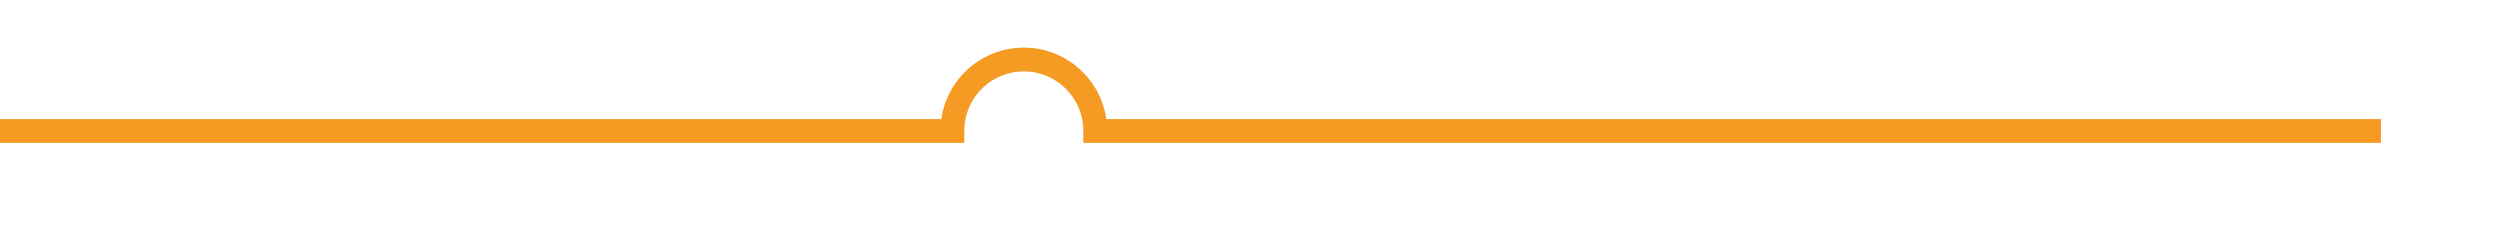
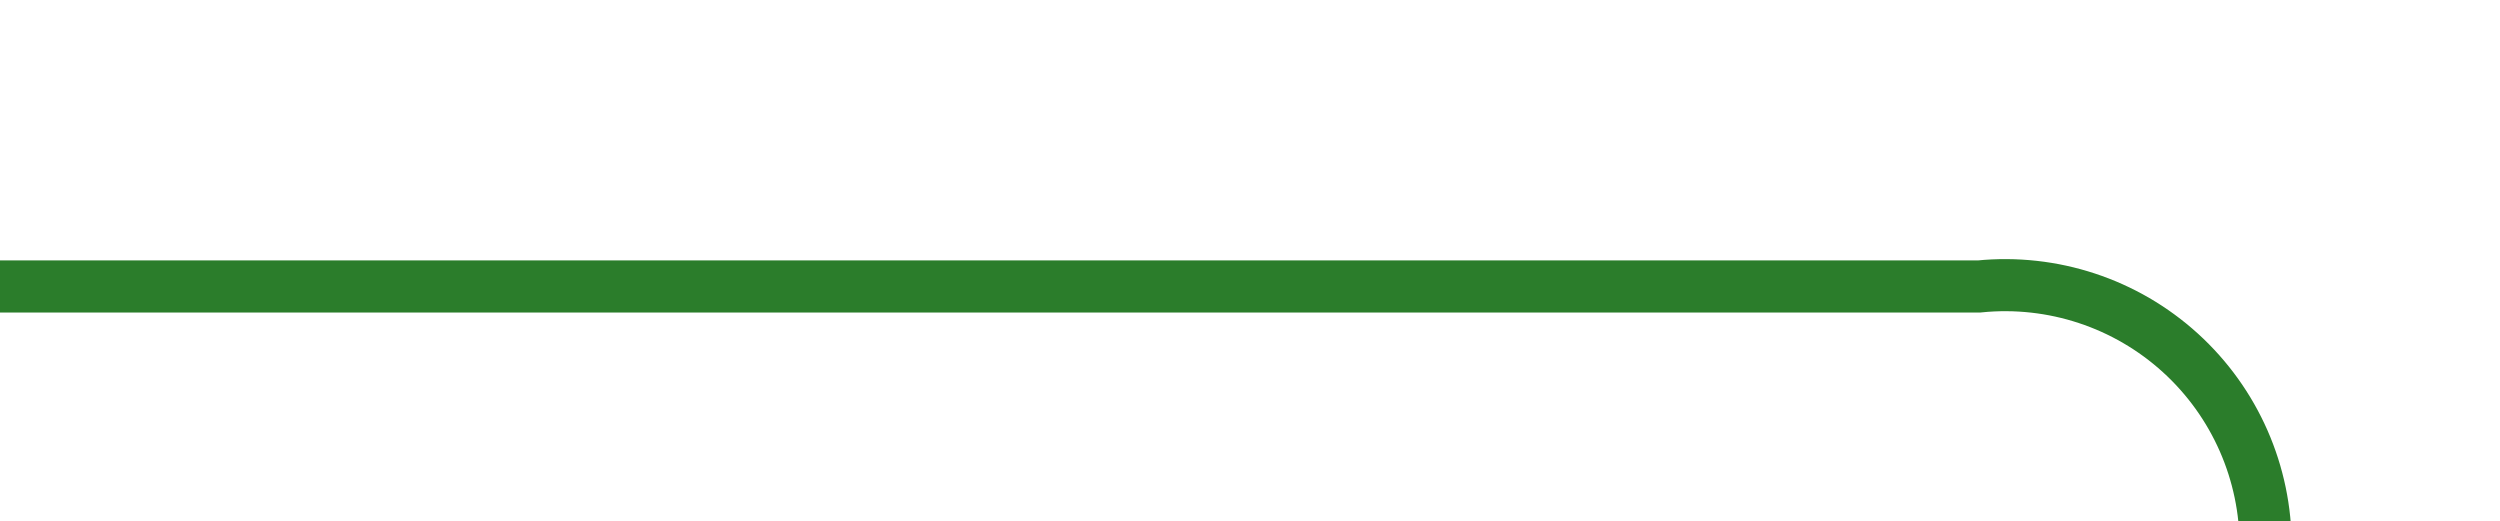
- <svg xmlns="http://www.w3.org/2000/svg" version="1.1" width="105px" height="10px" preserveAspectRatio="xMinYMid meet" viewBox="1921 262  105 8">
-   <path d="M 2021 266.5  L 1967 266.5  A 3 3 0 0 0 1964 263.5 A 3 3 0 0 0 1961 266.5 L 1921 266.5  " stroke-width="1" stroke="#f59a23" fill="none" />
+ <svg xmlns="http://www.w3.org/2000/svg" version="1.1" width="48px" height="10px" preserveAspectRatio="xMinYMid meet" viewBox="1921 139  48 8">
+   <path d="M 1921 143.5  L 1959 143.5  A 5 5 0 0 1 1964.5 148.5 L 1964.5 714  A 5 5 0 0 0 1969.5 719.5 L 2022 719.5  " stroke-width="1" stroke="#2b7d2b" fill="none" />
</svg>
